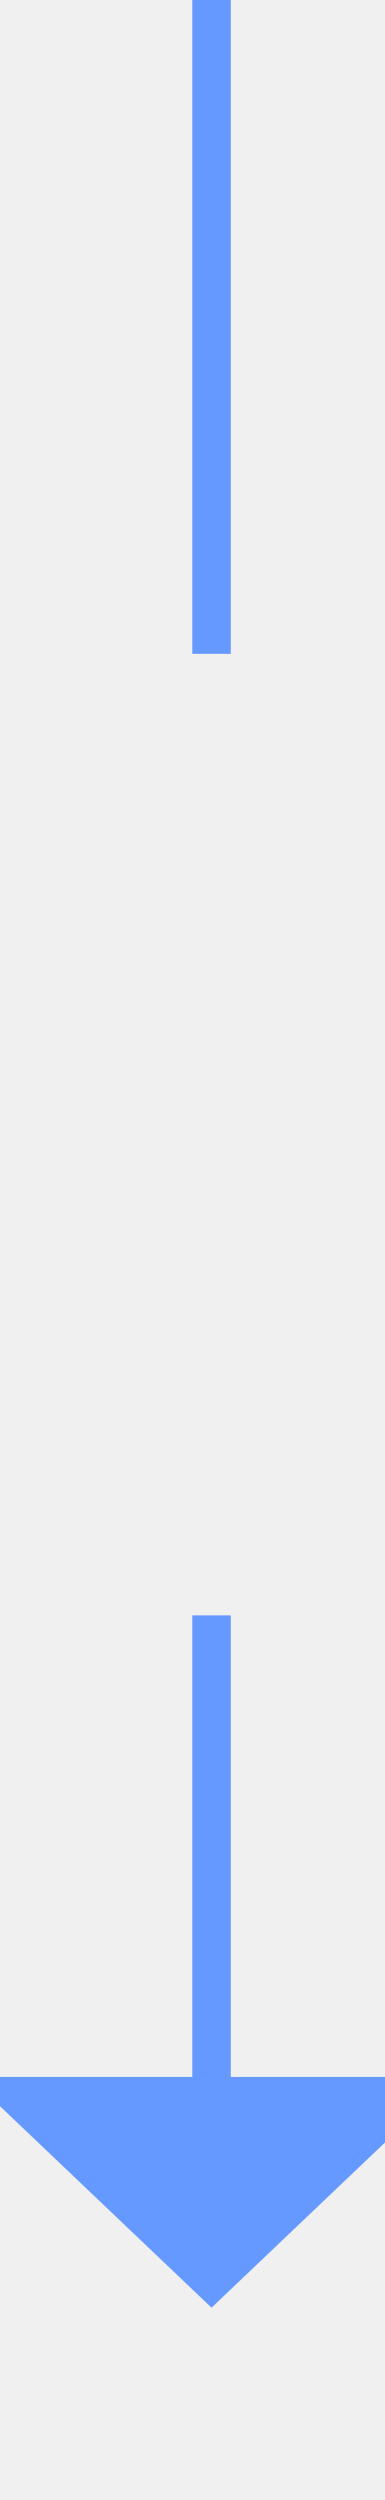
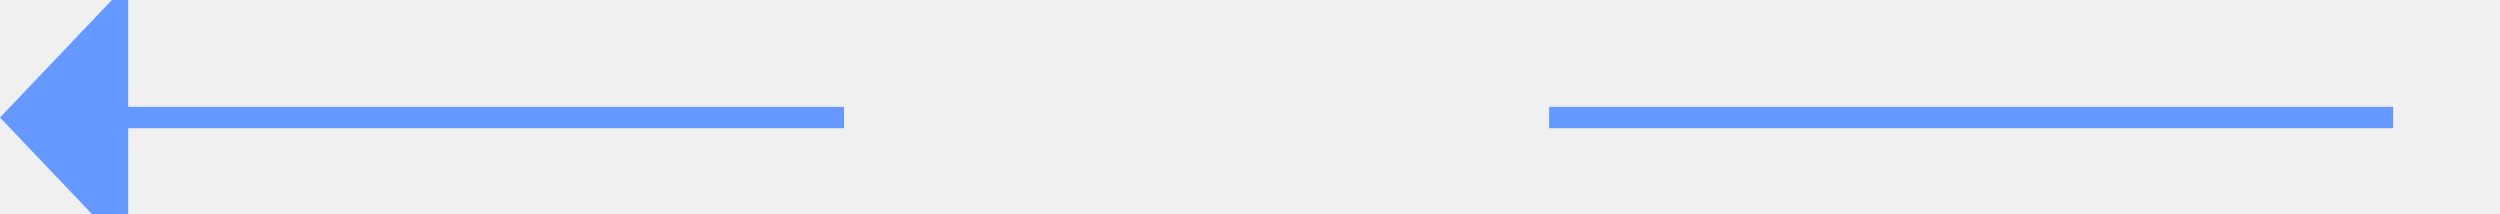
- <svg xmlns="http://www.w3.org/2000/svg" version="1.1" width="10px" height="65px" preserveAspectRatio="xMidYMin meet" viewBox="380 449  8 65">
+ <svg xmlns="http://www.w3.org/2000/svg" version="1.1" width="117px" height="10px" preserveAspectRatio="xMinYMid meet" viewBox="222 535  117 8">
  <defs>
-     <mask fill="white" id="clip54">
-       <path d="M 341.5 466  L 426.5 466  L 426.5 491  L 341.5 491  Z M 341.5 449  L 426.5 449  L 426.5 518  L 341.5 518  Z " fill-rule="evenodd" />
+     <mask fill="white" id="clip68">
+       <path d="M 261.5 526  L 294.5 526  L 294.5 551  L 261.5 551  Z M 213 526  L 337 526  L 337 551  L 213 551  Z " fill-rule="evenodd" />
    </mask>
  </defs>
-   <path d="M 384.5 466  L 384.5 449  M 384.5 491  L 384.5 504  " stroke-width="1" stroke="#6699ff" fill="none" />
-   <path d="M 378.2 503  L 384.5 509  L 390.8 503  L 378.2 503  Z " fill-rule="nonzero" fill="#6699ff" stroke="none" mask="url(#clip54)" />
+   <path d="M 261.5 539.5  L 227 539.5  M 294.5 539.5  L 334 539.5  " stroke-width="1" stroke="#6699ff" fill="none" />
+   <path d="M 228 533.2  L 222 539.5  L 228 545.8  L 228 533.2  Z " fill-rule="nonzero" fill="#6699ff" stroke="none" mask="url(#clip68)" />
</svg>
